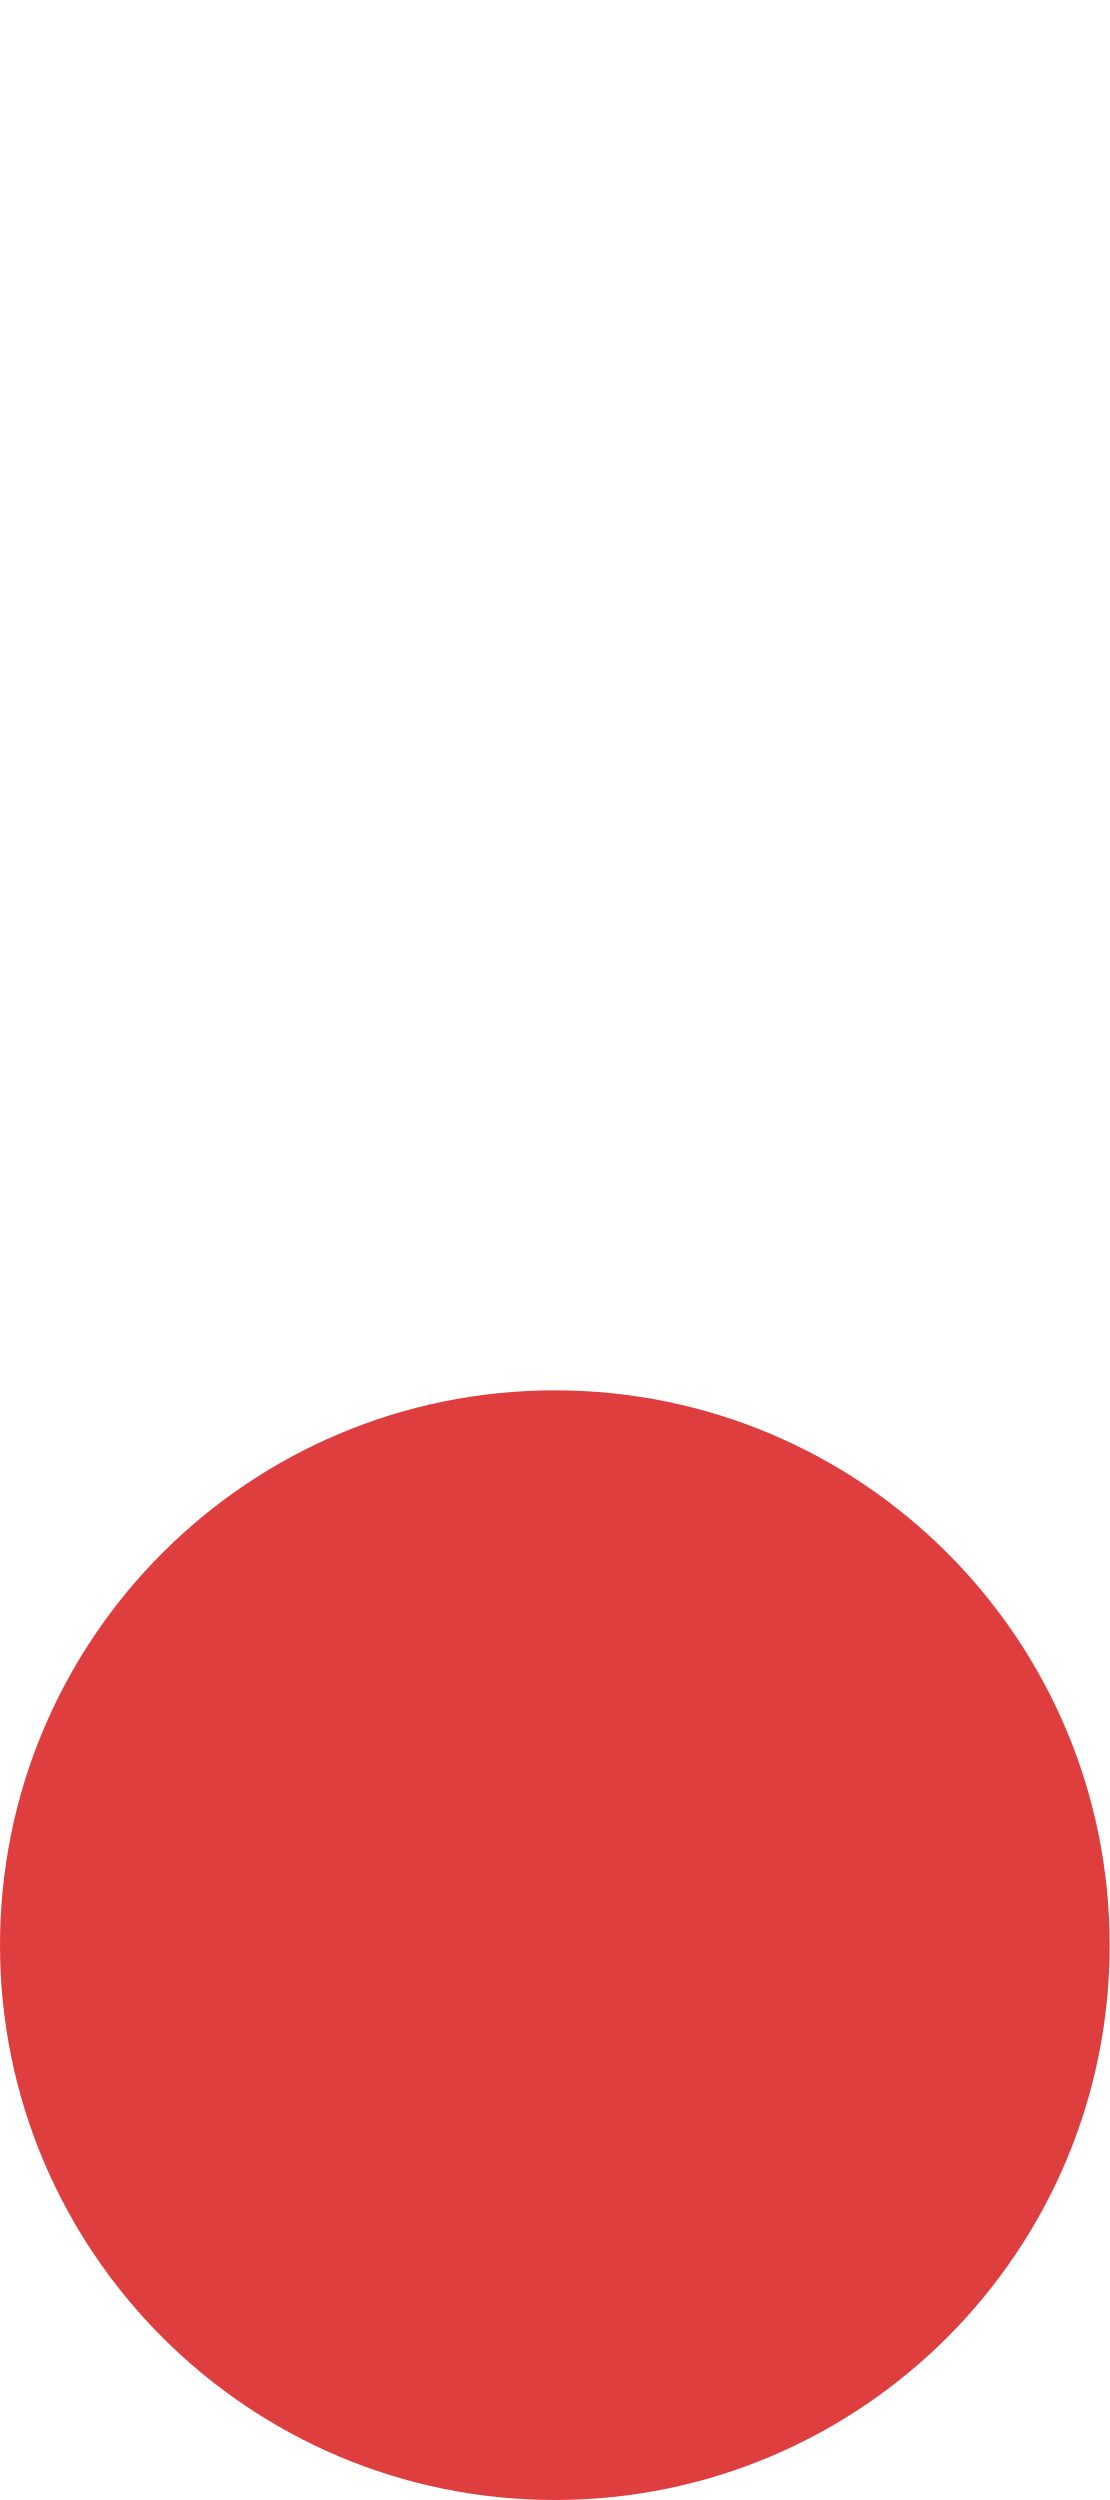
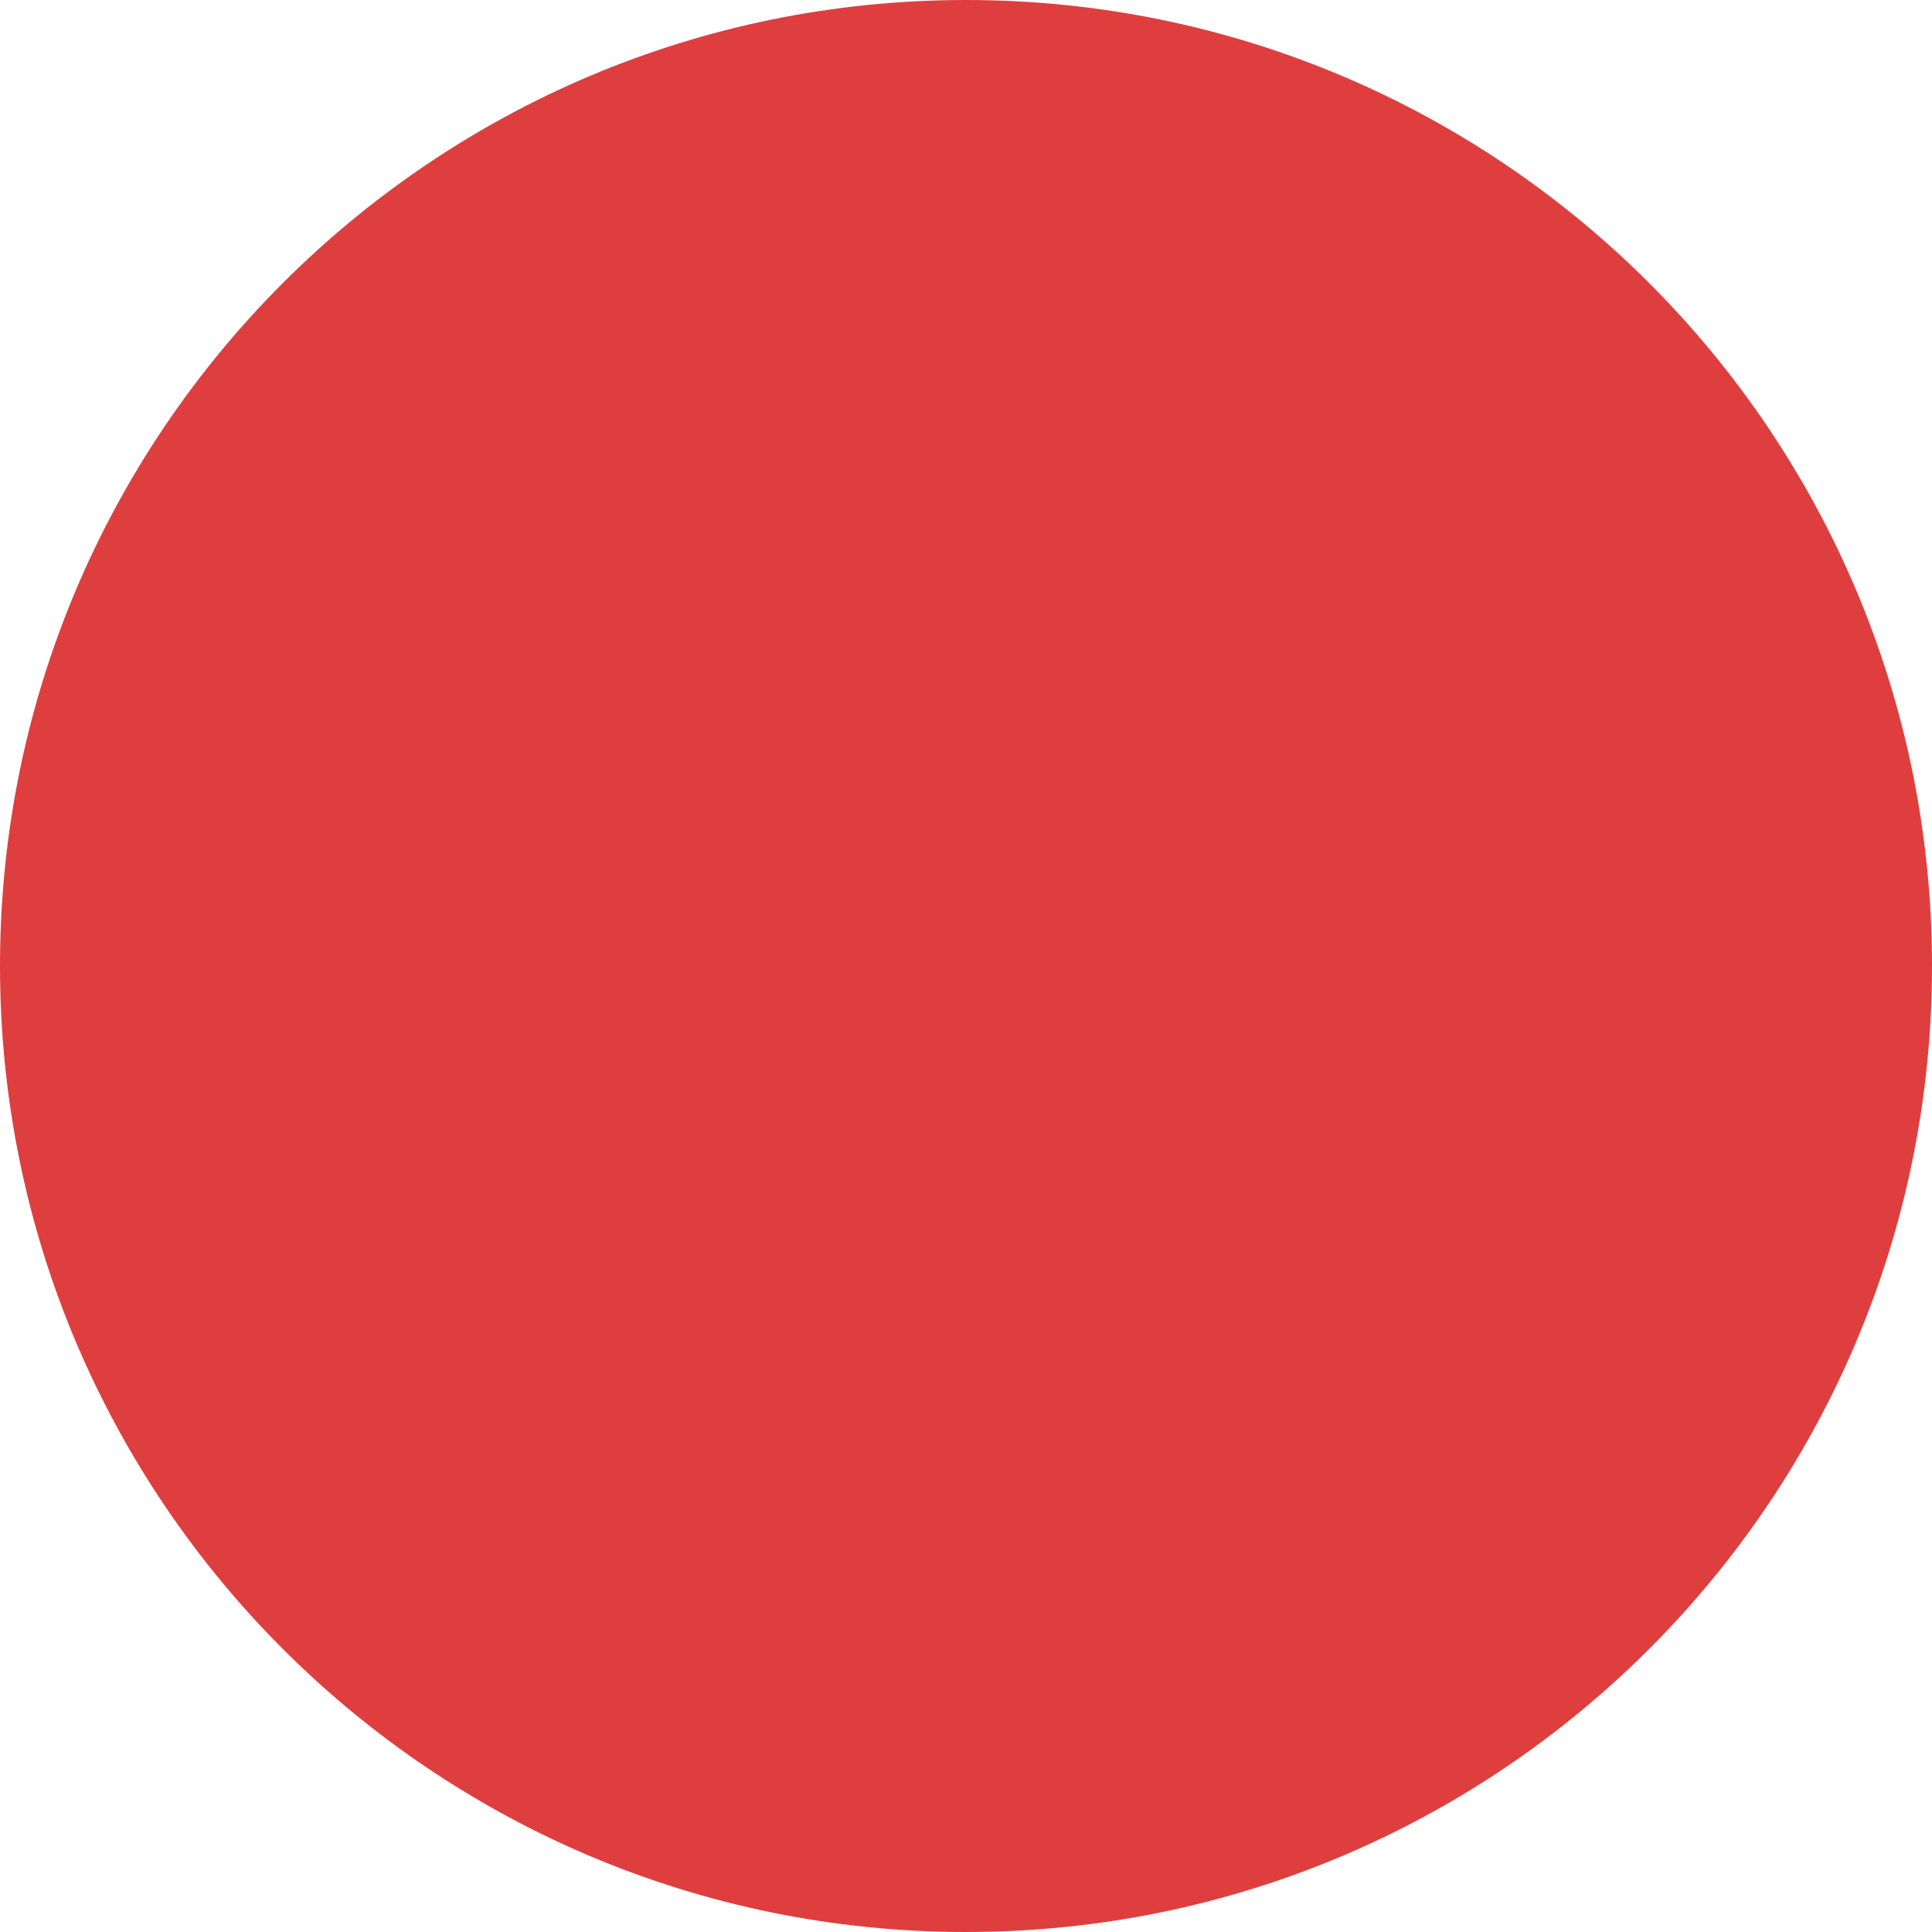
- <svg xmlns="http://www.w3.org/2000/svg" width="170" height="383" viewBox="0 0 170 383" fill="none">
-   <path d="M170 298C170 344.944 131.944 383 85 383C38.056 383 0 344.944 0 298C0 251.056 38.056 213 85 213C131.944 213 170 251.056 170 298Z" fill="#DF3E3F" />
+ <svg xmlns="http://www.w3.org/2000/svg" width="170" height="170" viewBox="0 0 170 170" fill="none">
+   <path d="M170 85C170 131.944 131.944 170 85 170C38.056 170 0 131.944 0 85C0 38.056 38.056 0 85 0C131.944 0 170 38.056 170 85Z" fill="#DF3E3F" />
</svg>
